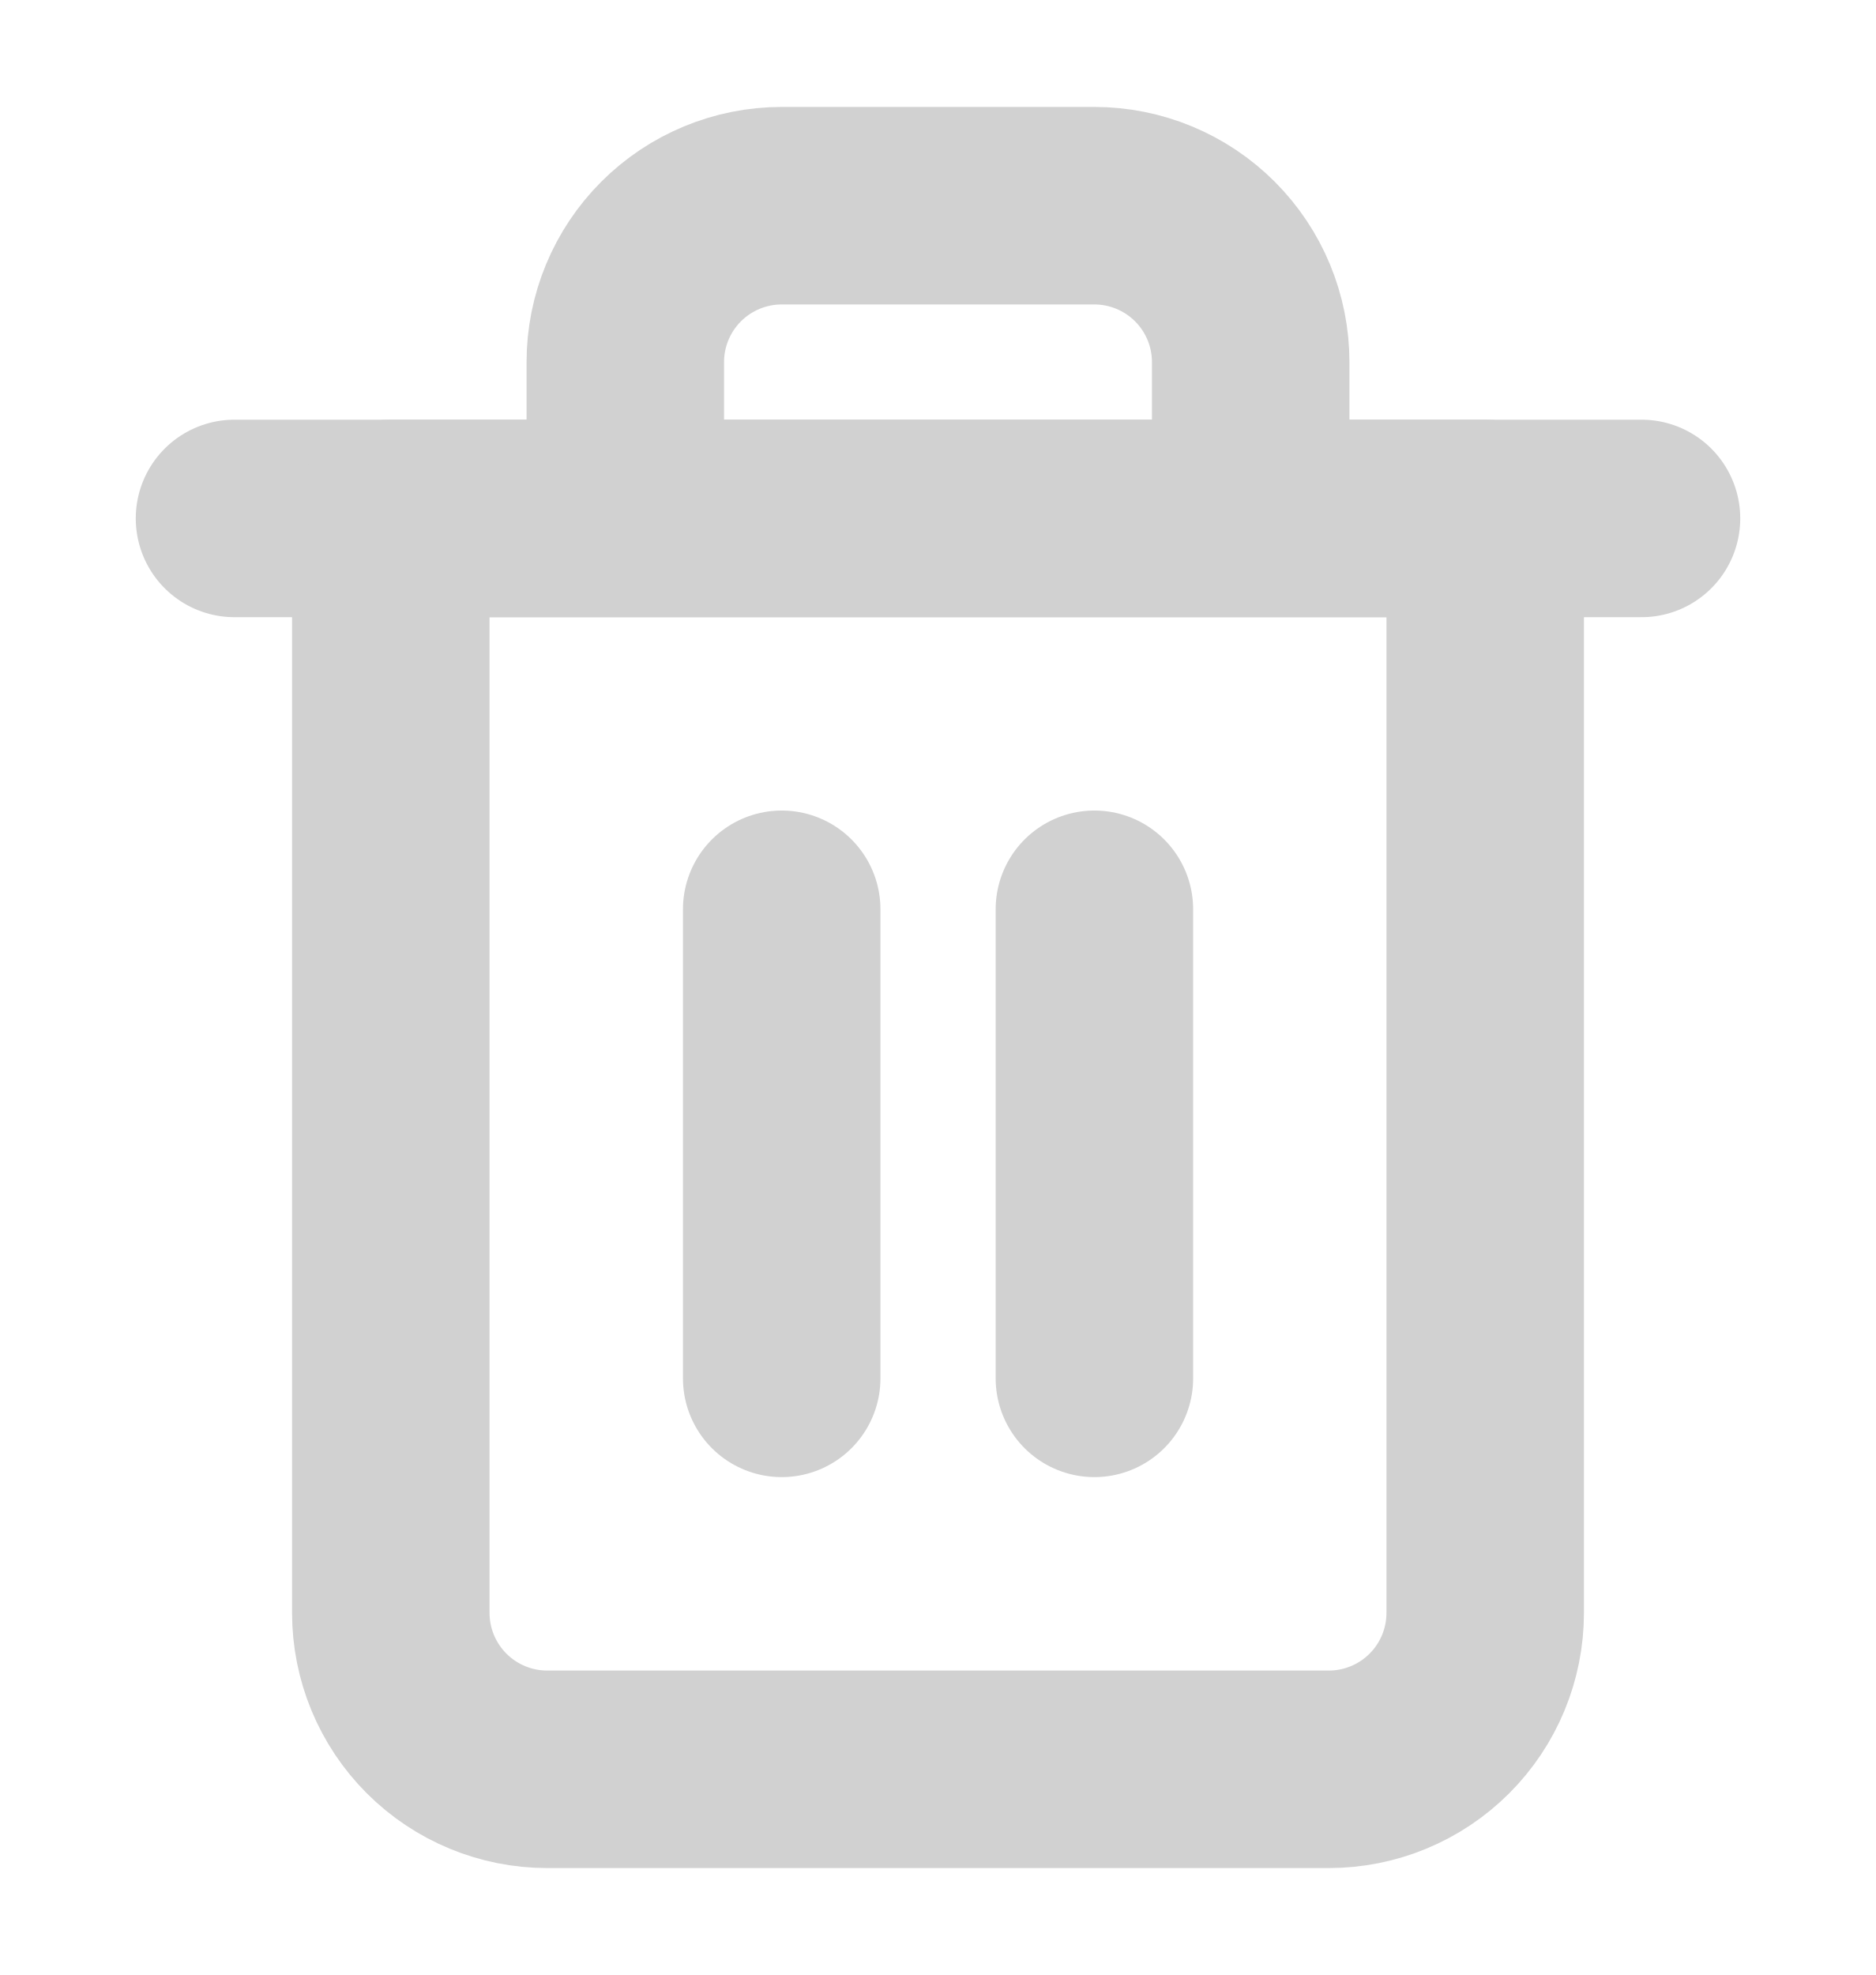
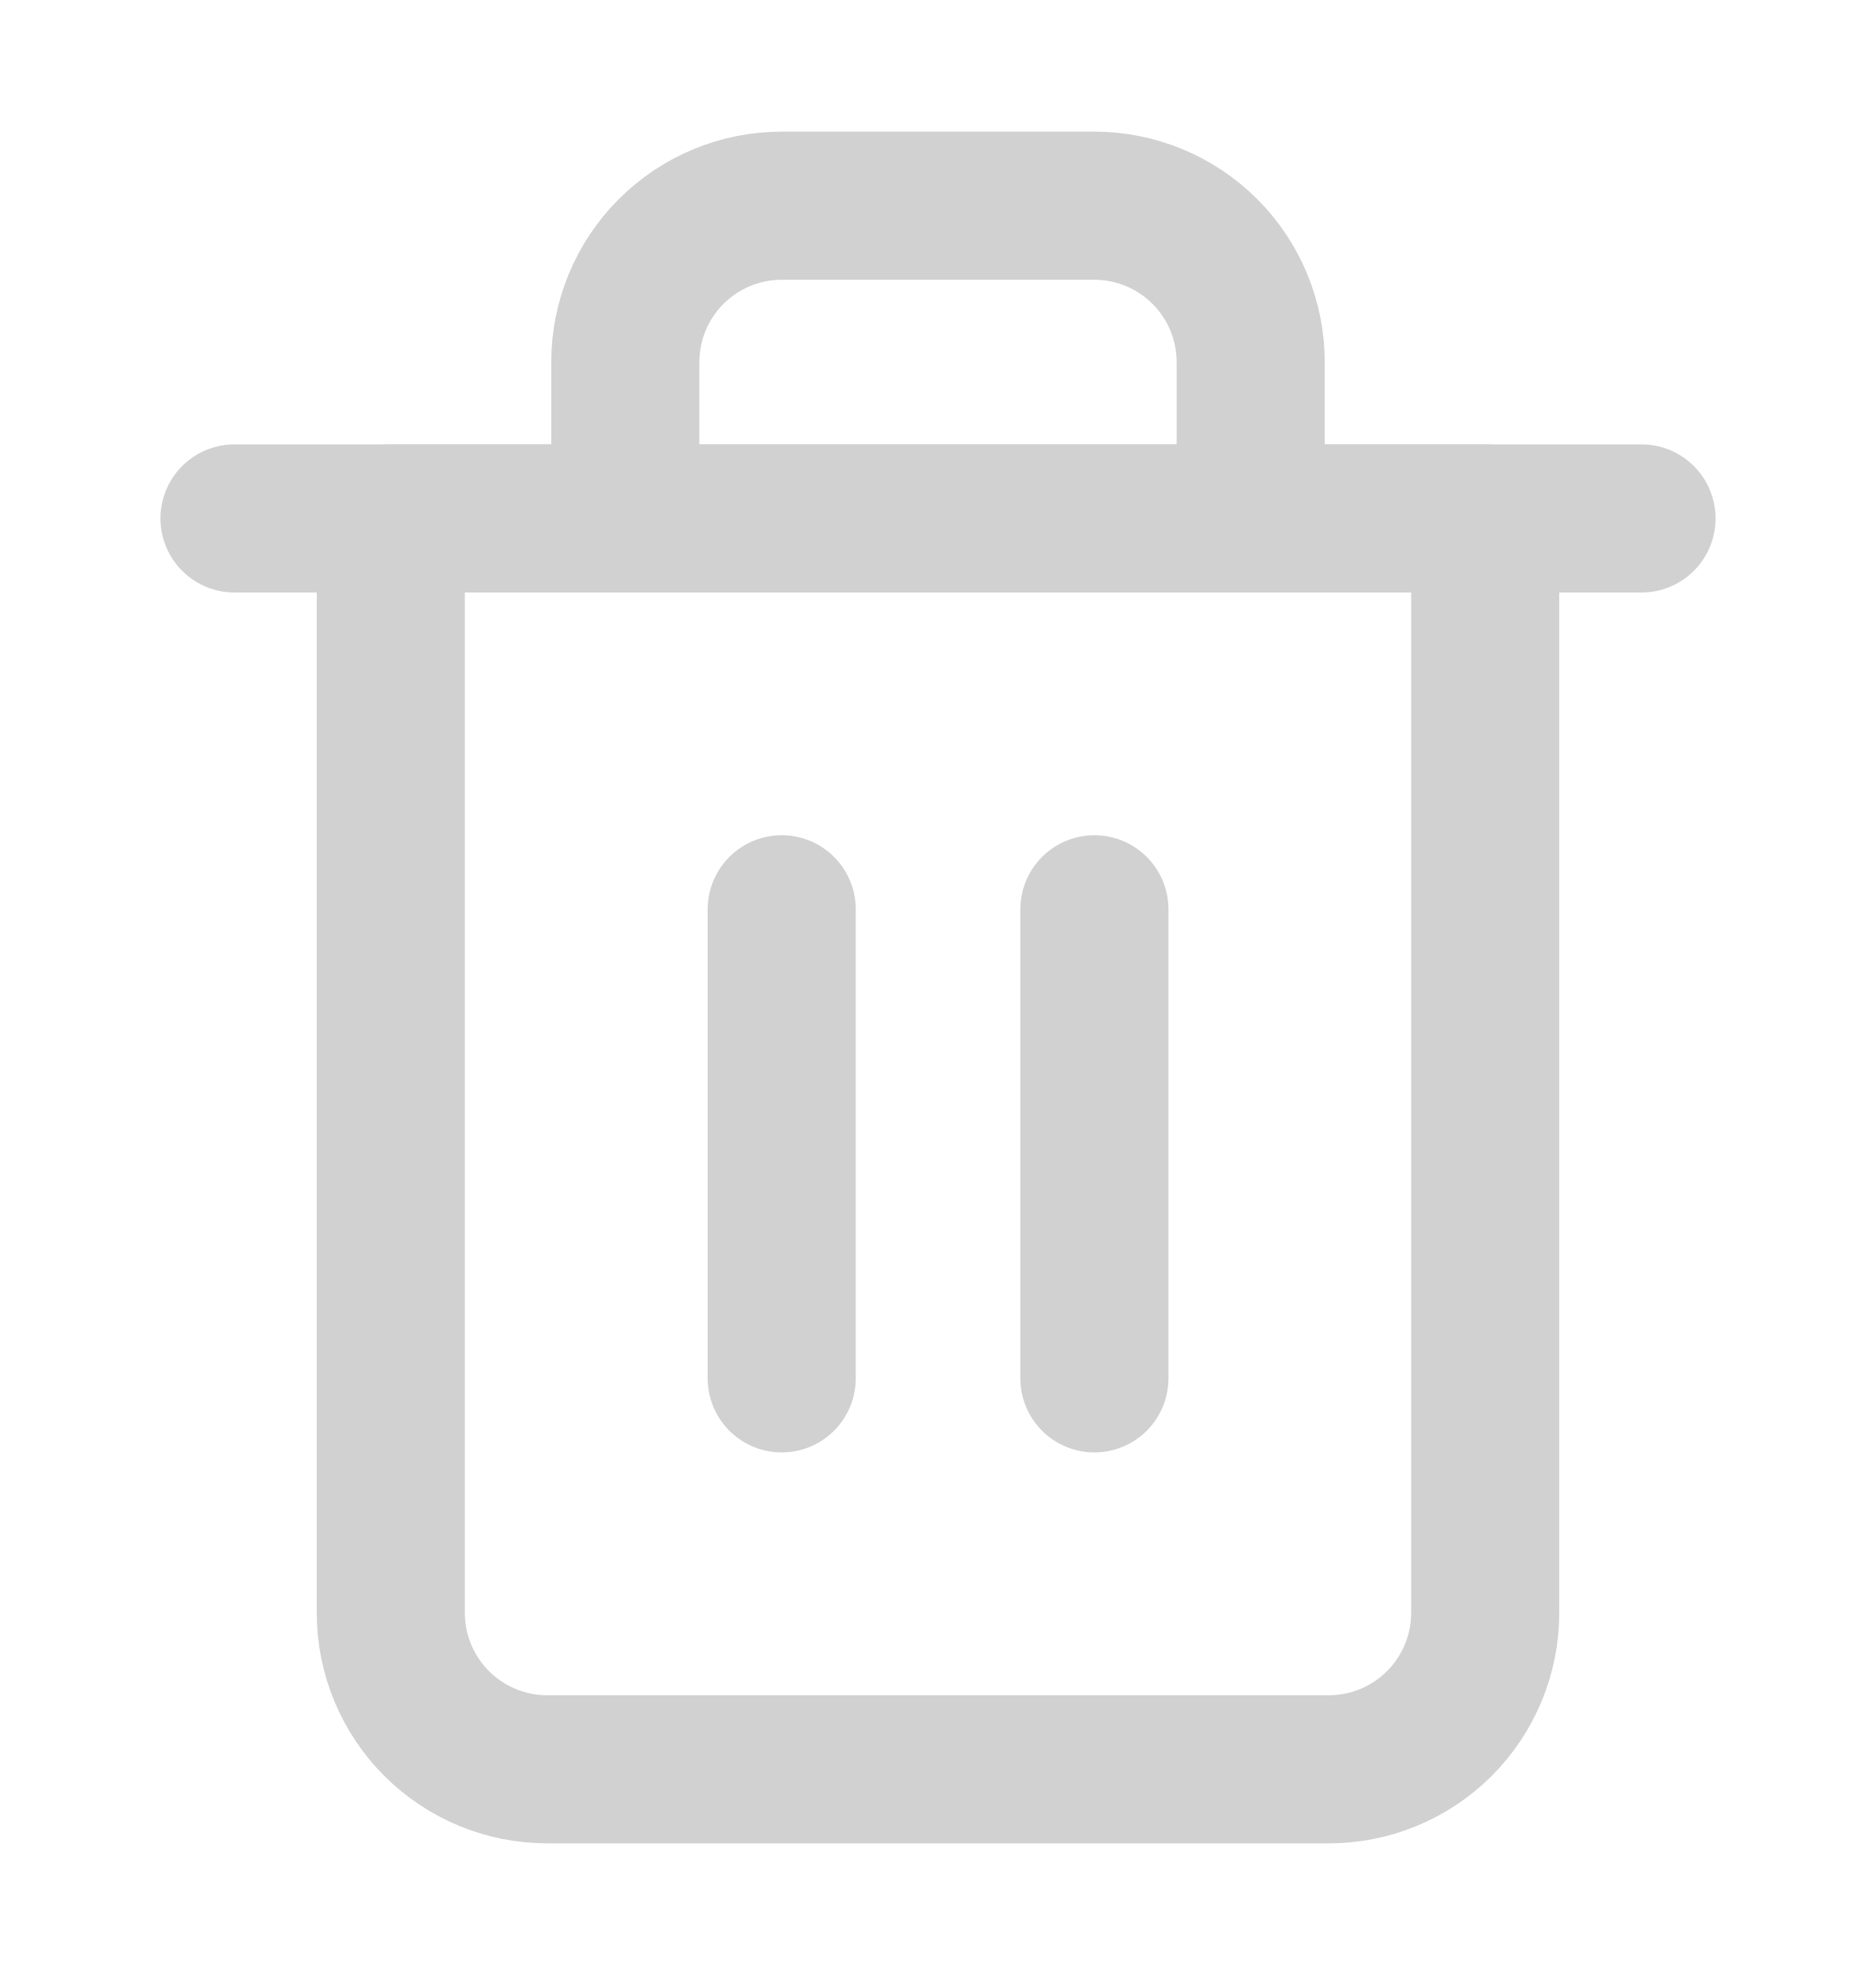
<svg xmlns="http://www.w3.org/2000/svg" width="19" height="20" viewBox="0 0 19 20" fill="none">
-   <path d="M2.375 5.25H3.958H16.625" stroke="#D1D1D1" stroke-width="2" stroke-linecap="round" stroke-linejoin="round" />
-   <path d="M6.333 5.25V3.667C6.333 3.247 6.5 2.844 6.797 2.547C7.094 2.25 7.497 2.083 7.917 2.083H11.084C11.503 2.083 11.906 2.25 12.203 2.547C12.5 2.844 12.667 3.247 12.667 3.667V5.25M15.042 5.25V16.333C15.042 16.753 14.875 17.156 14.578 17.453C14.281 17.75 13.878 17.917 13.459 17.917H5.542C5.122 17.917 4.719 17.75 4.422 17.453C4.125 17.156 3.958 16.753 3.958 16.333V5.25H15.042Z" stroke="#D1D1D1" stroke-width="2" stroke-linecap="round" stroke-linejoin="round" />
-   <path d="M7.917 9.208V13.958" stroke="#D1D1D1" stroke-width="2" stroke-linecap="round" stroke-linejoin="round" />
-   <path d="M11.084 9.208V13.958" stroke="#D1D1D1" stroke-width="2" stroke-linecap="round" stroke-linejoin="round" />
+   <path d="M2.375 5.25H3.958H16.625" stroke="#D1D1D1" stroke-width="1.5" stroke-linecap="round" stroke-linejoin="round" />
+   <path d="M6.333 5.25V3.667C6.333 3.247 6.5 2.844 6.797 2.547C7.094 2.25 7.497 2.083 7.917 2.083H11.084C11.503 2.083 11.906 2.25 12.203 2.547C12.5 2.844 12.667 3.247 12.667 3.667V5.25M15.042 5.25V16.333C15.042 16.753 14.875 17.156 14.578 17.453C14.281 17.75 13.878 17.917 13.459 17.917H5.542C5.122 17.917 4.719 17.75 4.422 17.453C4.125 17.156 3.958 16.753 3.958 16.333V5.25H15.042Z" stroke="#D1D1D1" stroke-width="1.5" stroke-linecap="round" stroke-linejoin="round" />
+   <path d="M7.917 9.208V13.958" stroke="#D1D1D1" stroke-width="1.5" stroke-linecap="round" stroke-linejoin="round" />
+   <path d="M11.084 9.208V13.958" stroke="#D1D1D1" stroke-width="1.5" stroke-linecap="round" stroke-linejoin="round" />
</svg>
